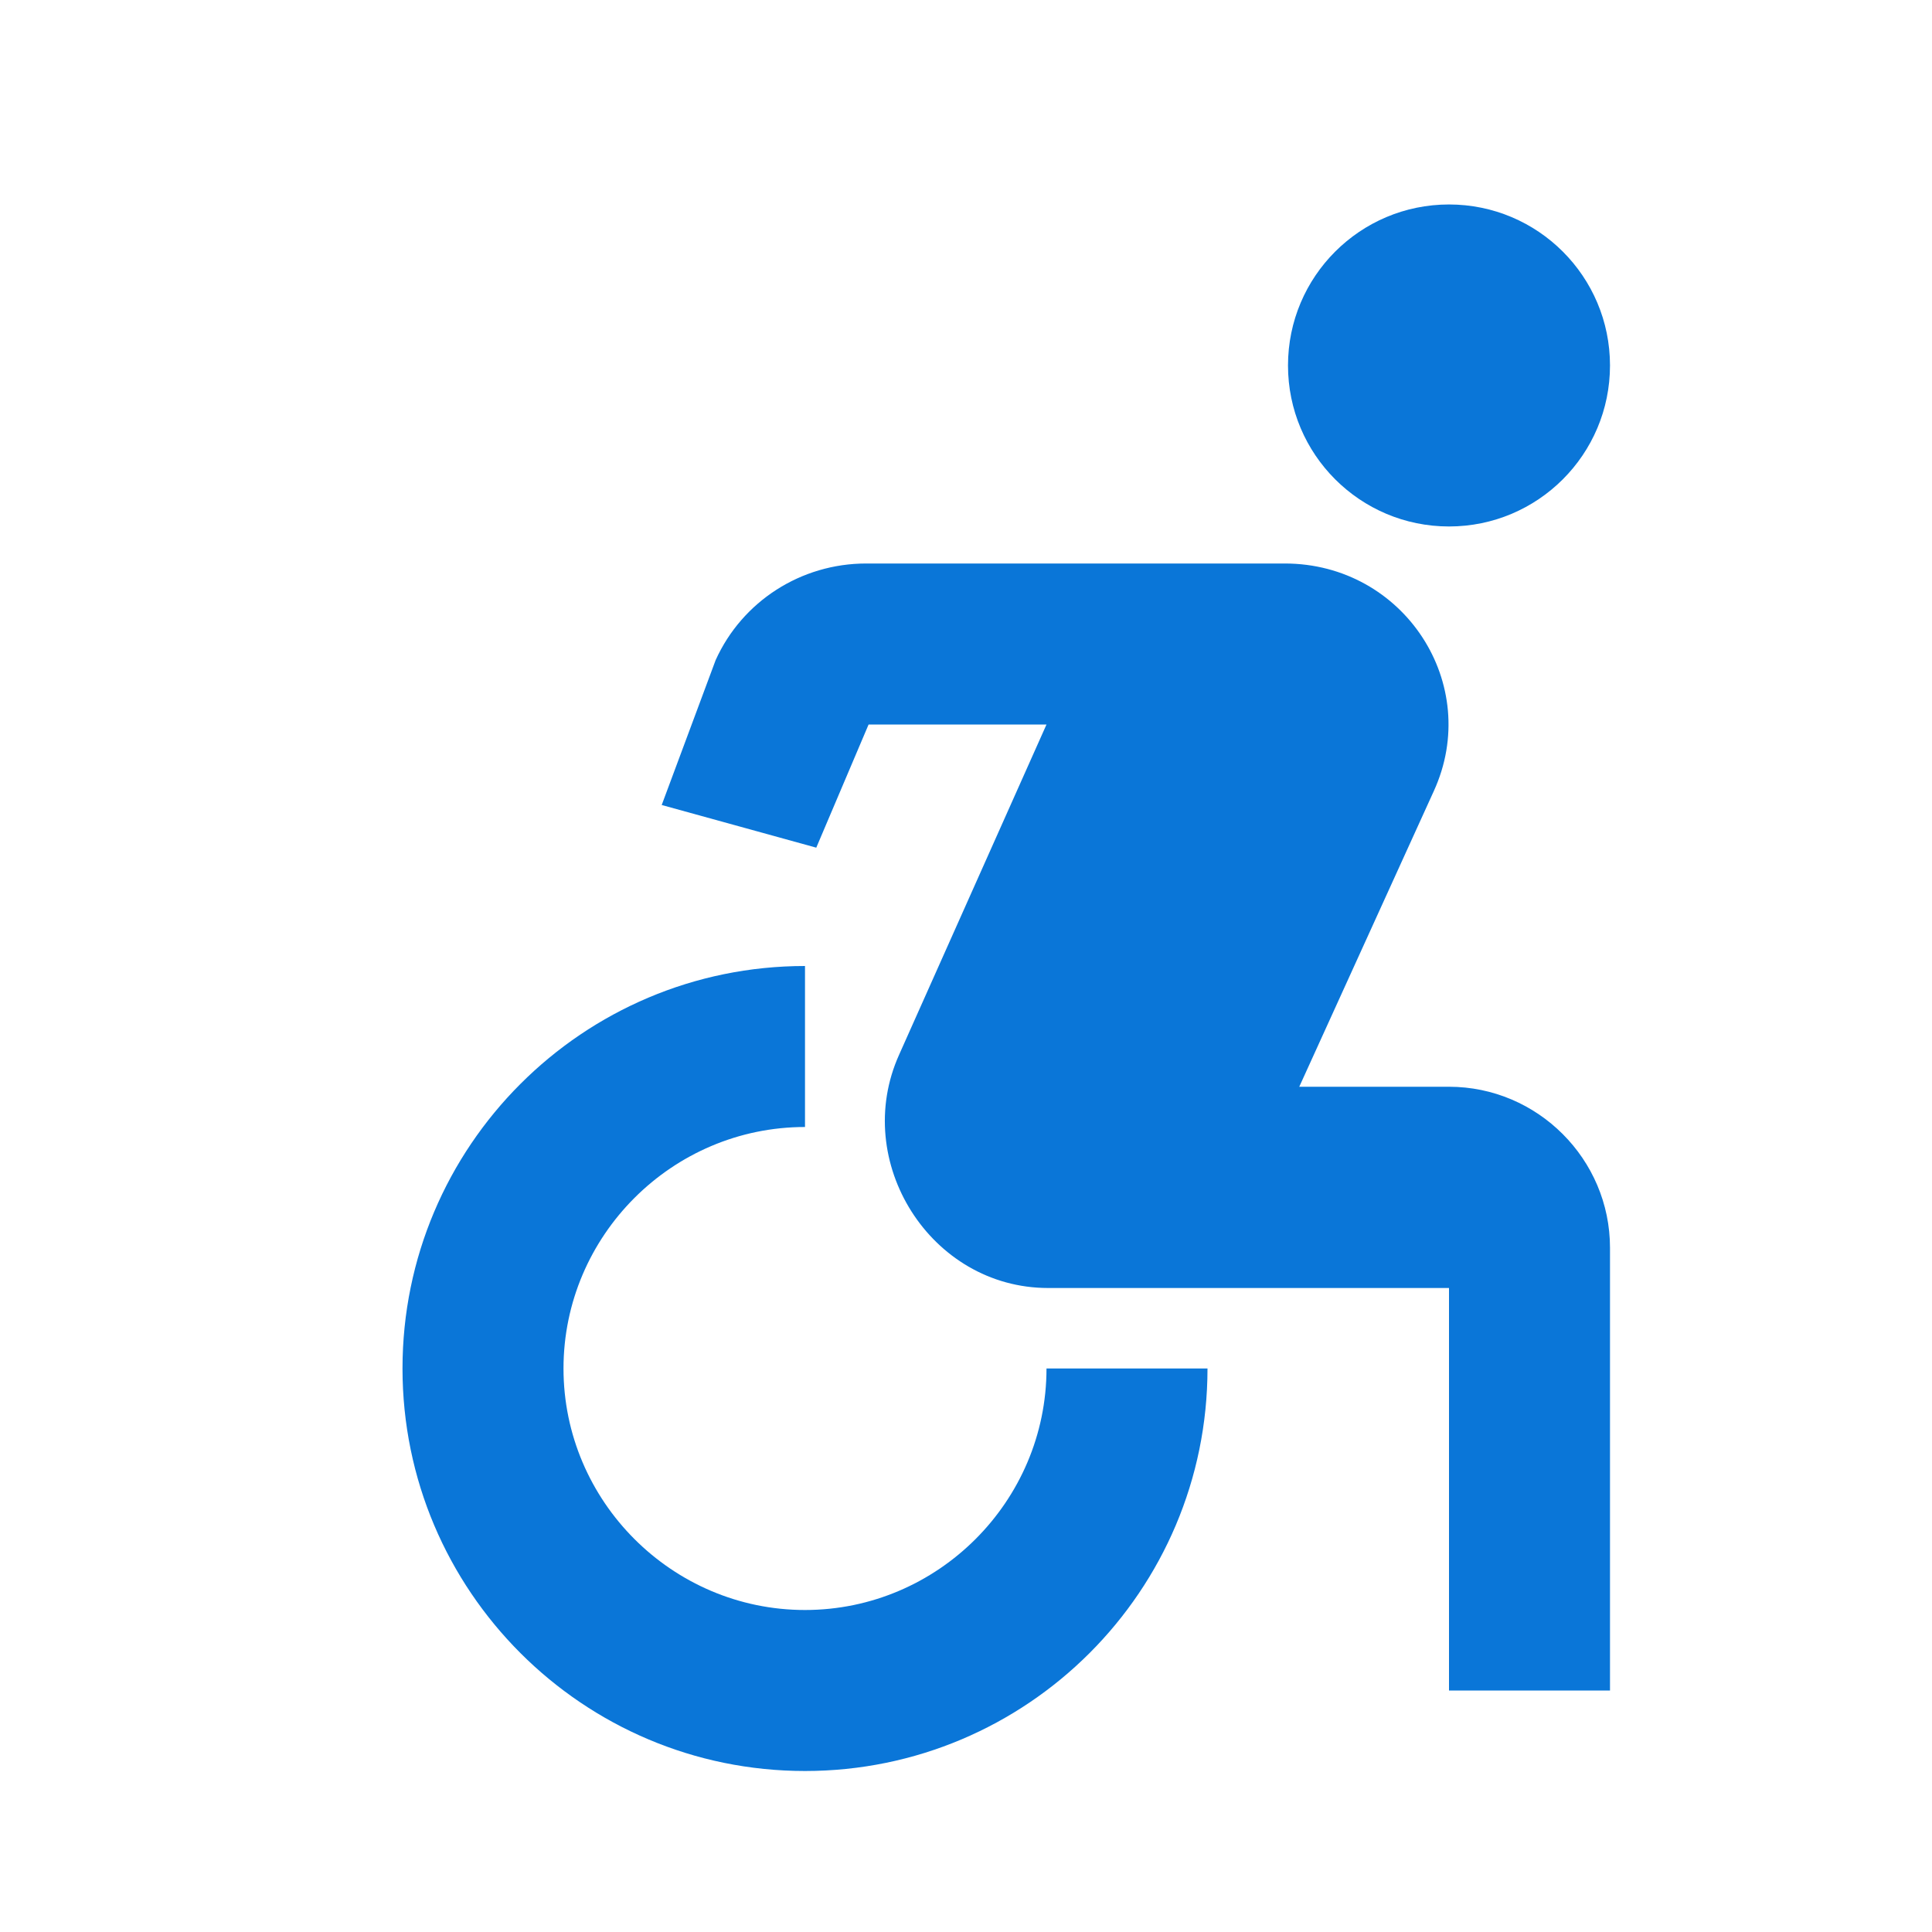
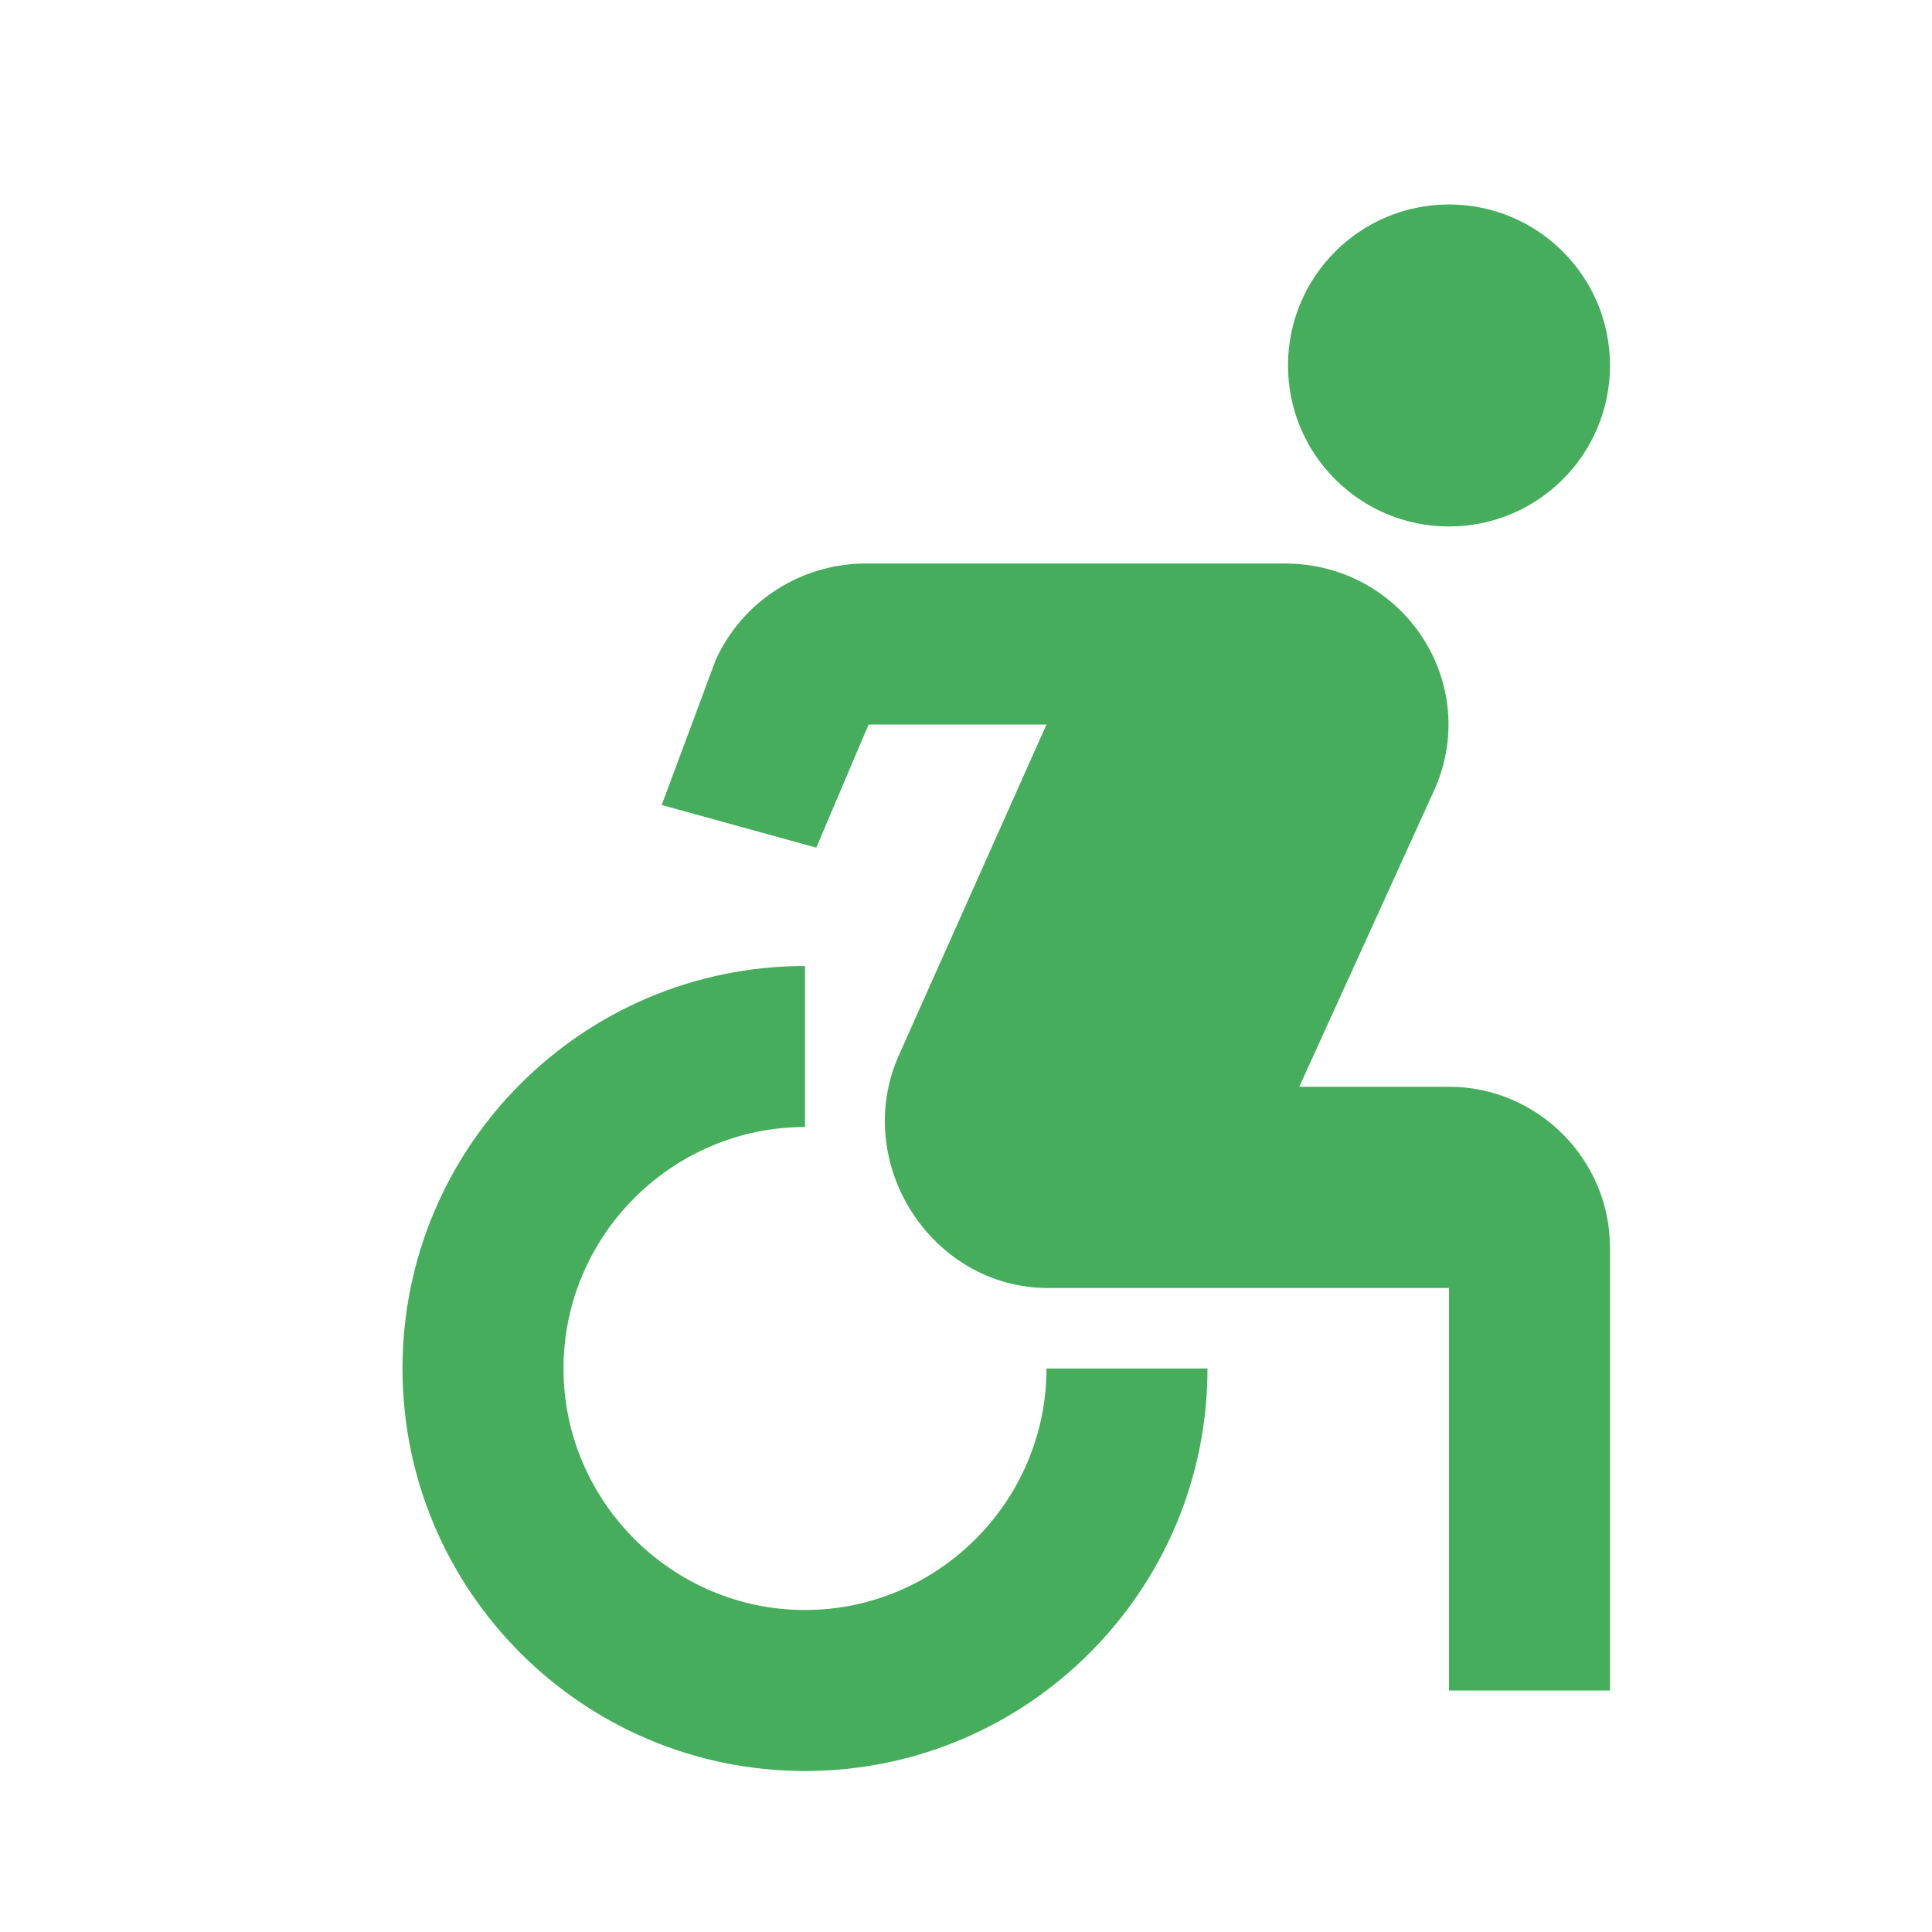
- <svg xmlns="http://www.w3.org/2000/svg" height="24px" viewBox="0 0 24 24" width="24px" fill="#0A76D8">
+ <svg xmlns="http://www.w3.org/2000/svg" height="24px" viewBox="0 0 24 24" width="24px" fill="#46ad5c">
  <path d="M0 0h24v24H0V0z" fill="none" />
  <circle cx="18" cy="4.54" r="2" />
  <path d="M15 17h-2c0 1.65-1.35 3-3 3s-3-1.35-3-3 1.35-3 3-3v-2c-2.76 0-5 2.24-5 5s2.24 5 5 5 5-2.24 5-5zm3-3.5h-1.86l1.67-3.67C18.42 8.5 17.44 7 15.96 7h-5.2c-.81 0-1.54.47-1.87 1.2L8.22 10l1.92.53.65-1.53H13l-1.83 4.1c-.6 1.33.39 2.9 1.85 2.9H18v5h2v-5.5c0-1.1-.9-2-2-2z" />
</svg>
